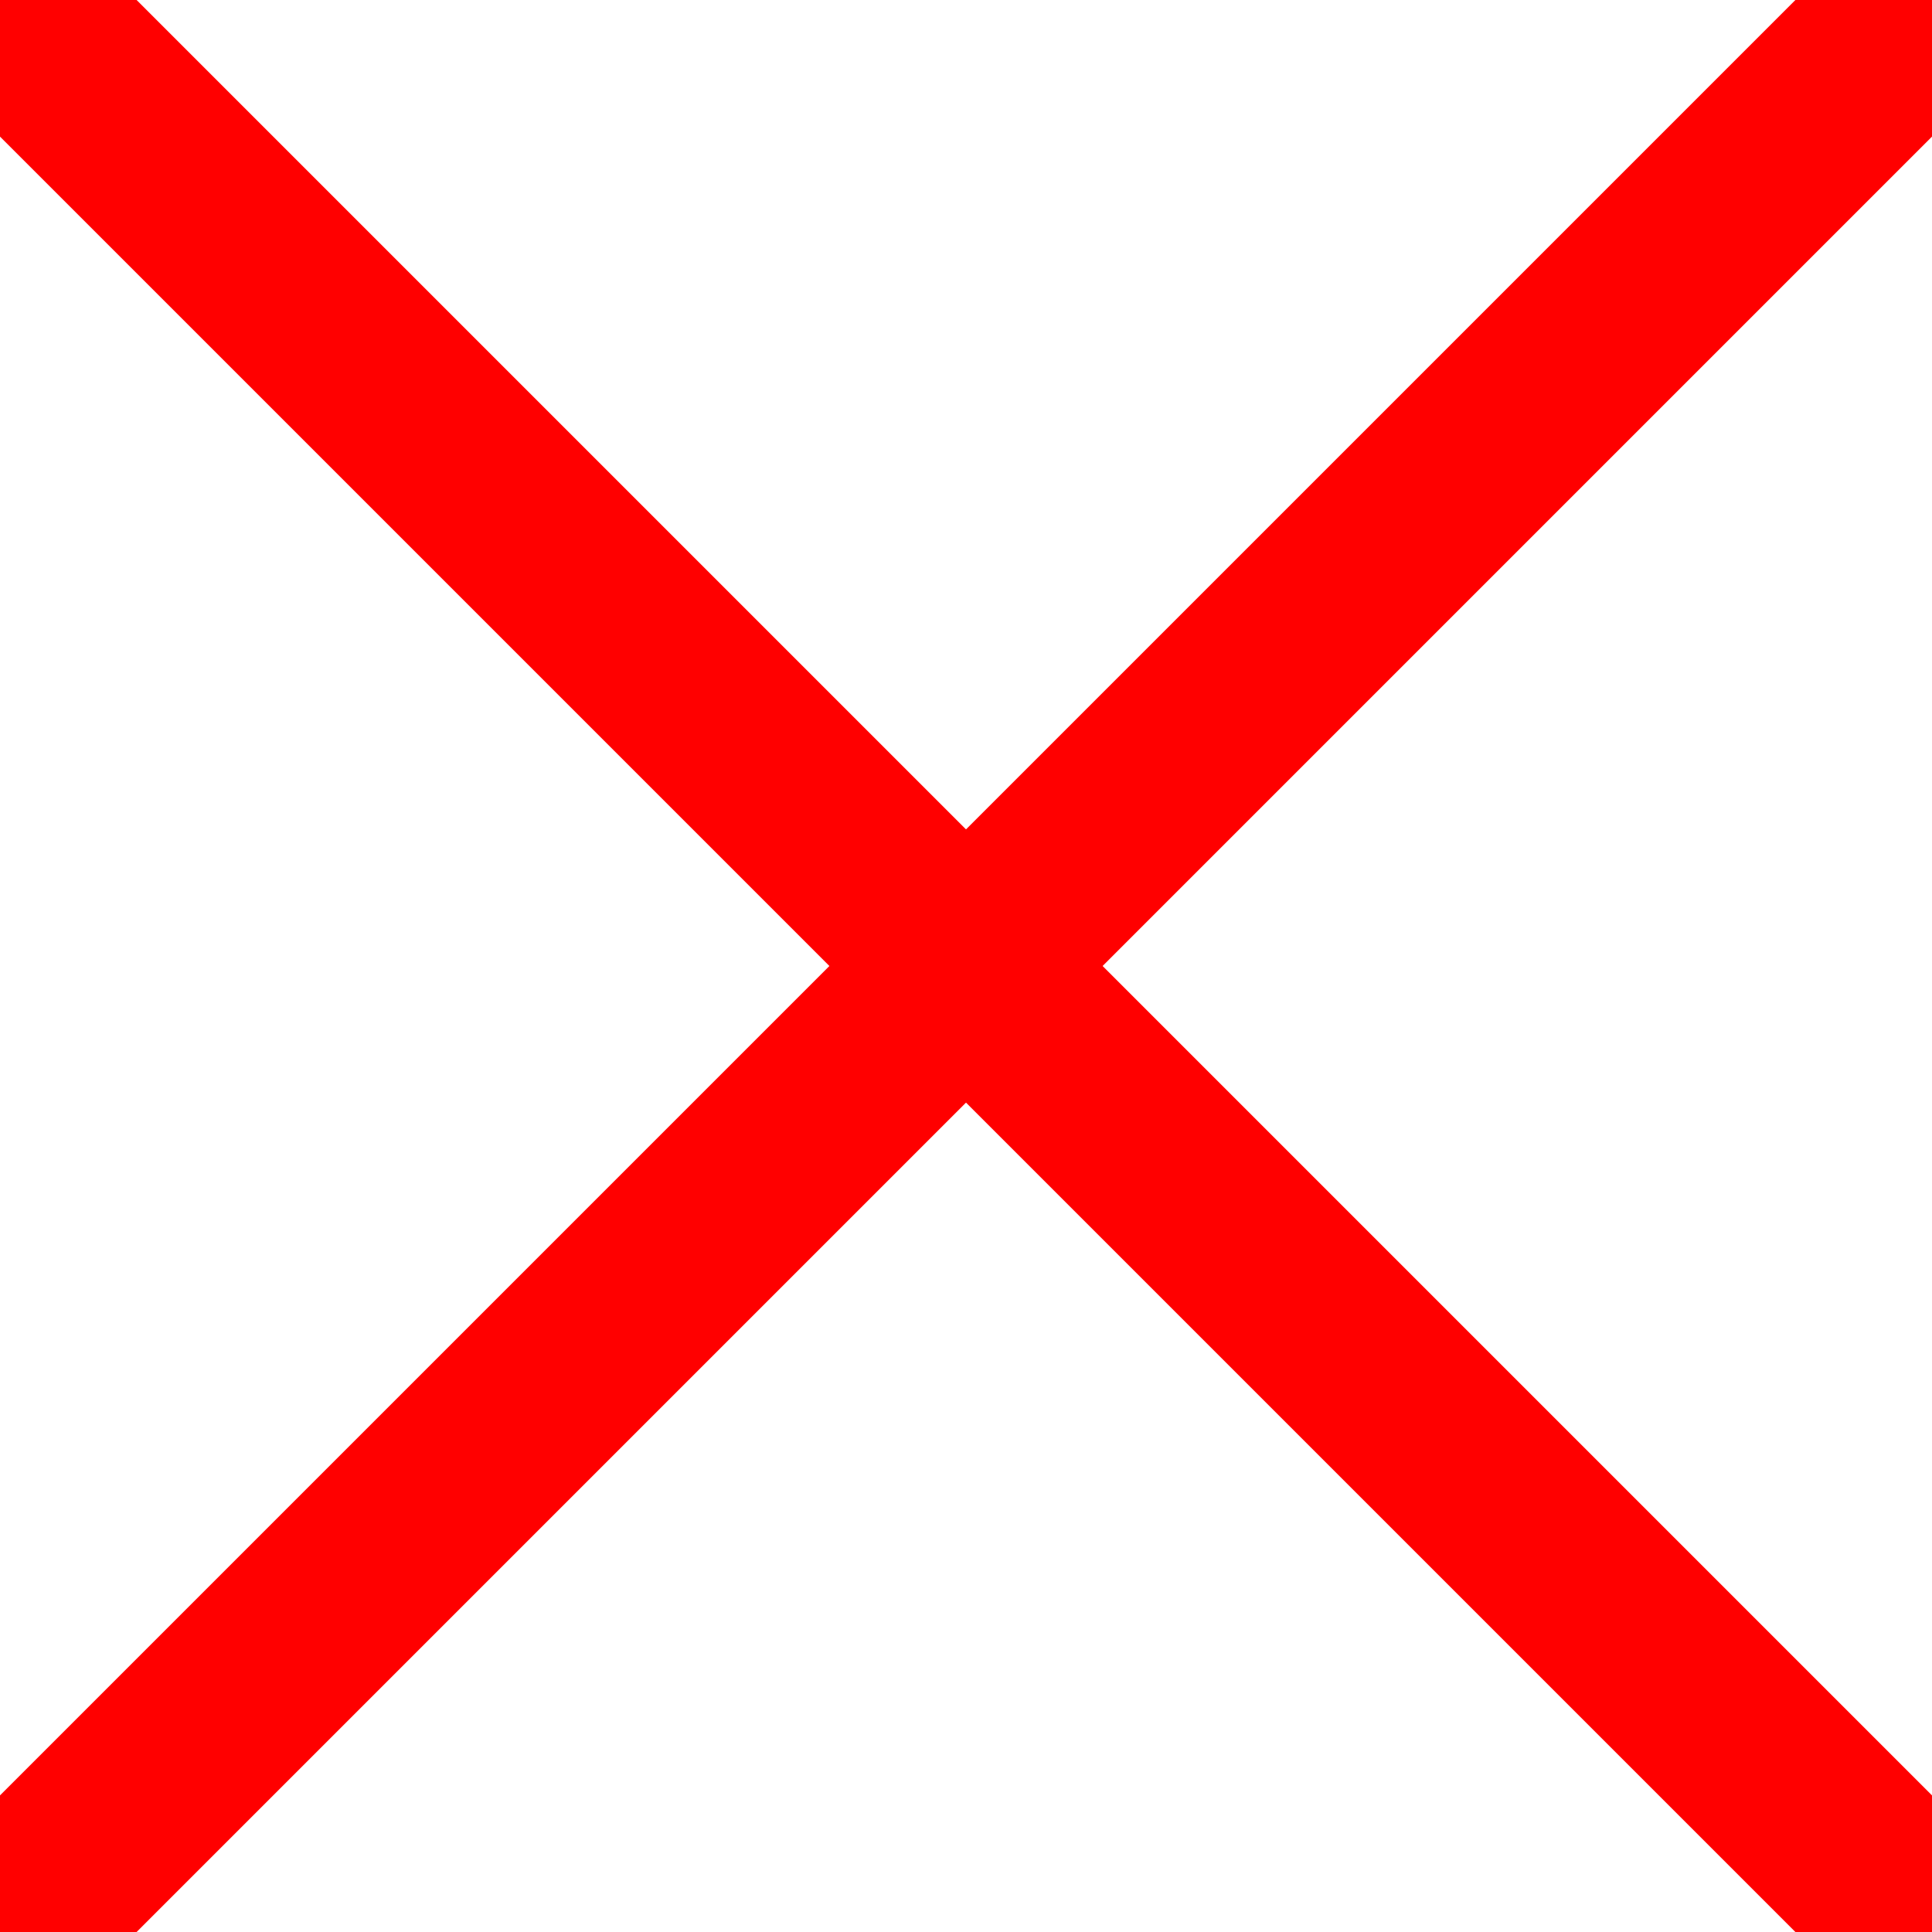
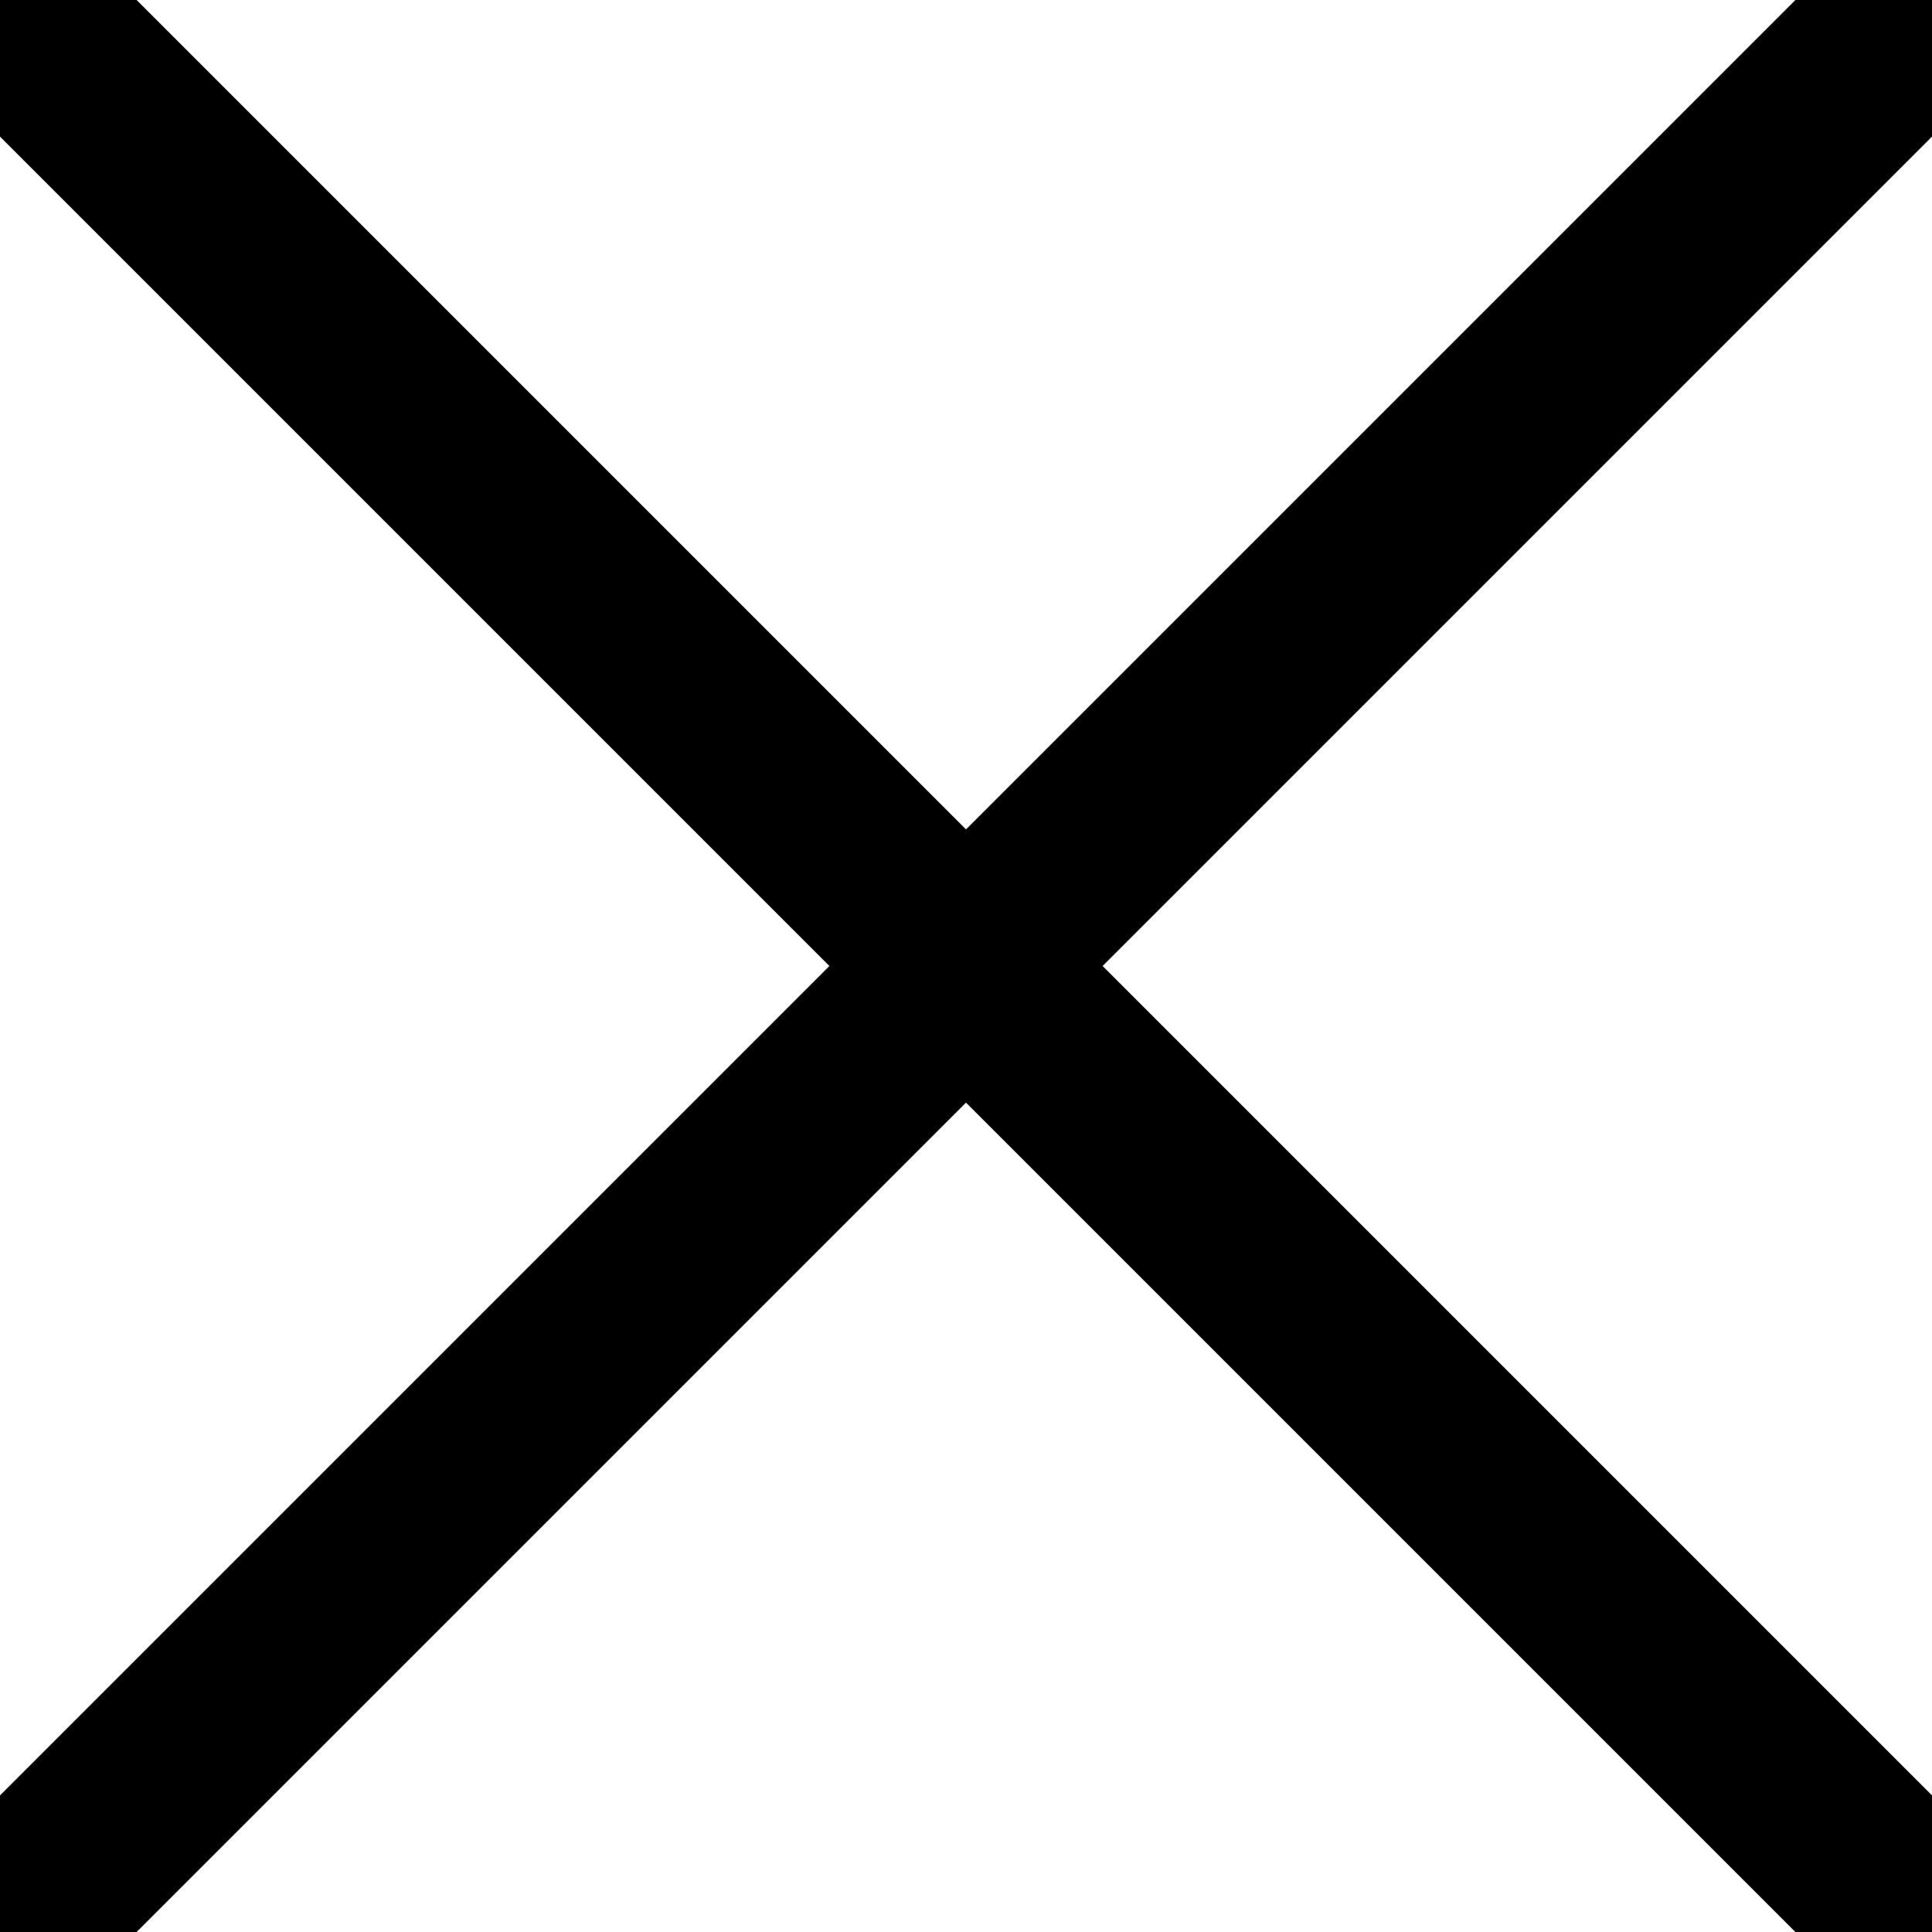
<svg xmlns="http://www.w3.org/2000/svg" width="25px" height="25px" version="1.1" viewBox="0 0 100 100">
  <style>
        path {
            stroke-width: 10;
-             stroke: #FF0000;
+             stroke: #000000;
+         }
+ 
+         .bg {
+             background-color: #ffff00;
        }
    </style>
  <g fill="none">
    <path d="m0 0 100 100" />
    <path d="m100 0-100 100" />
  </g>
</svg>
